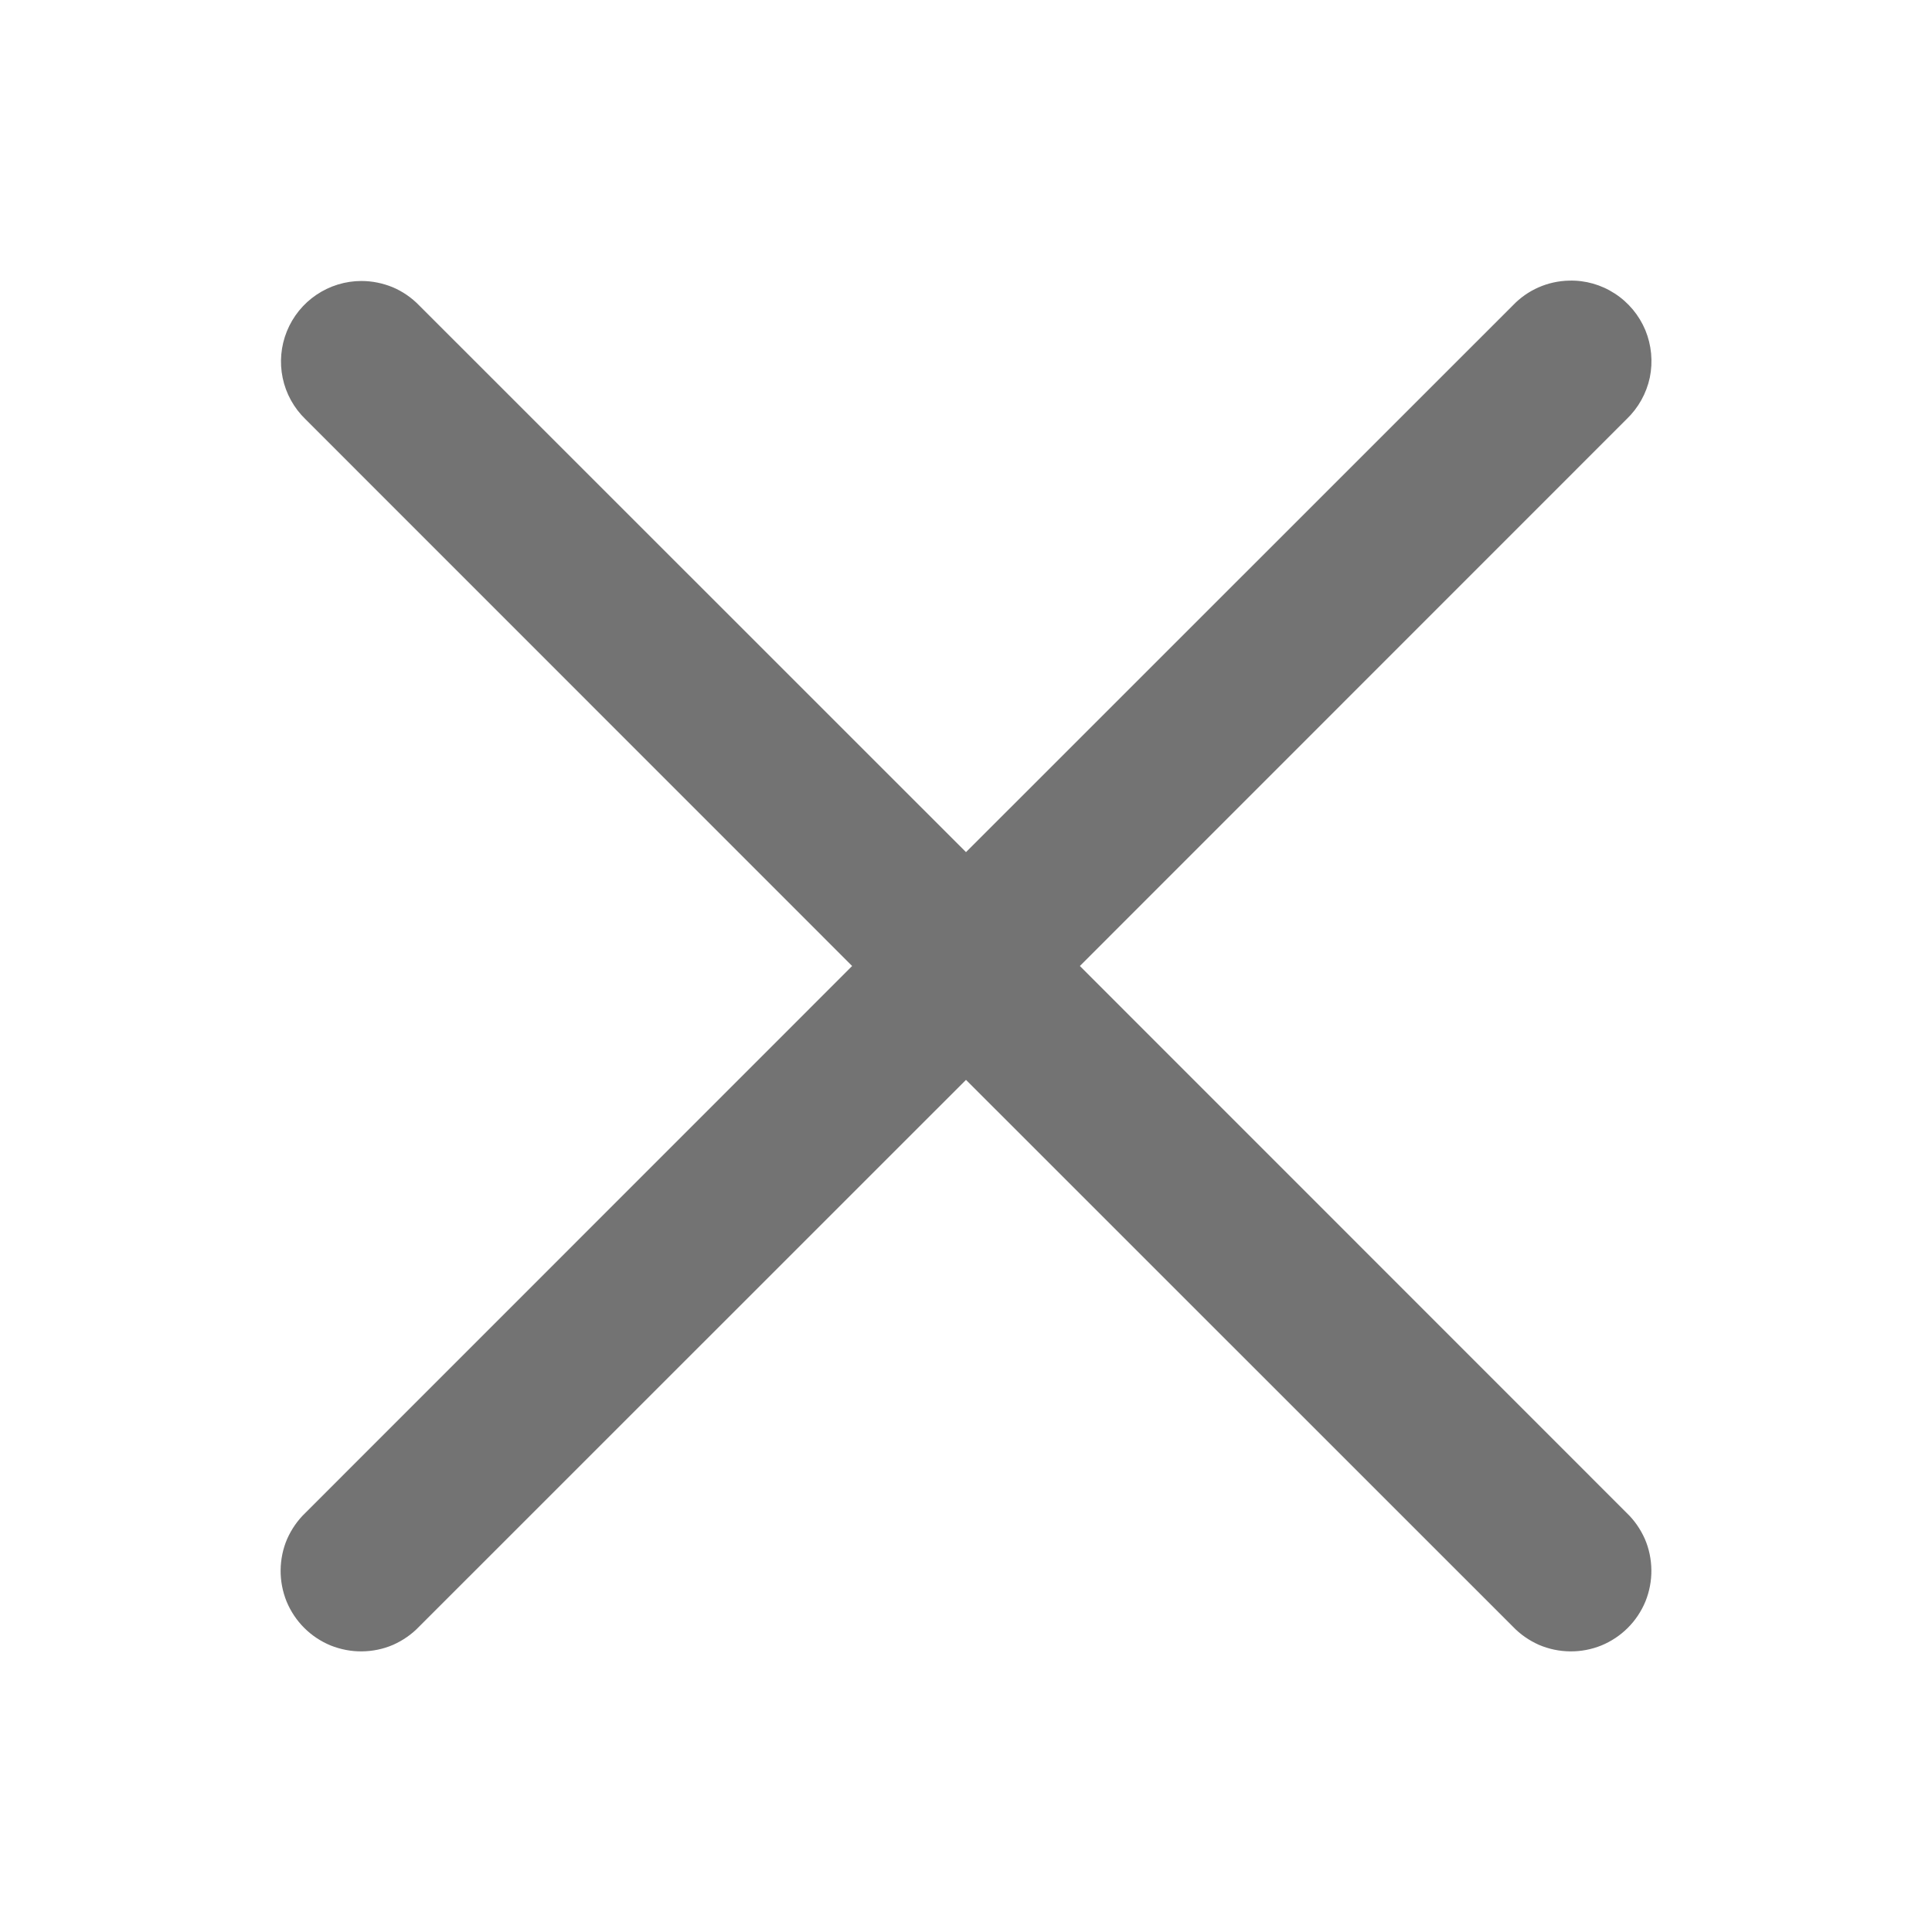
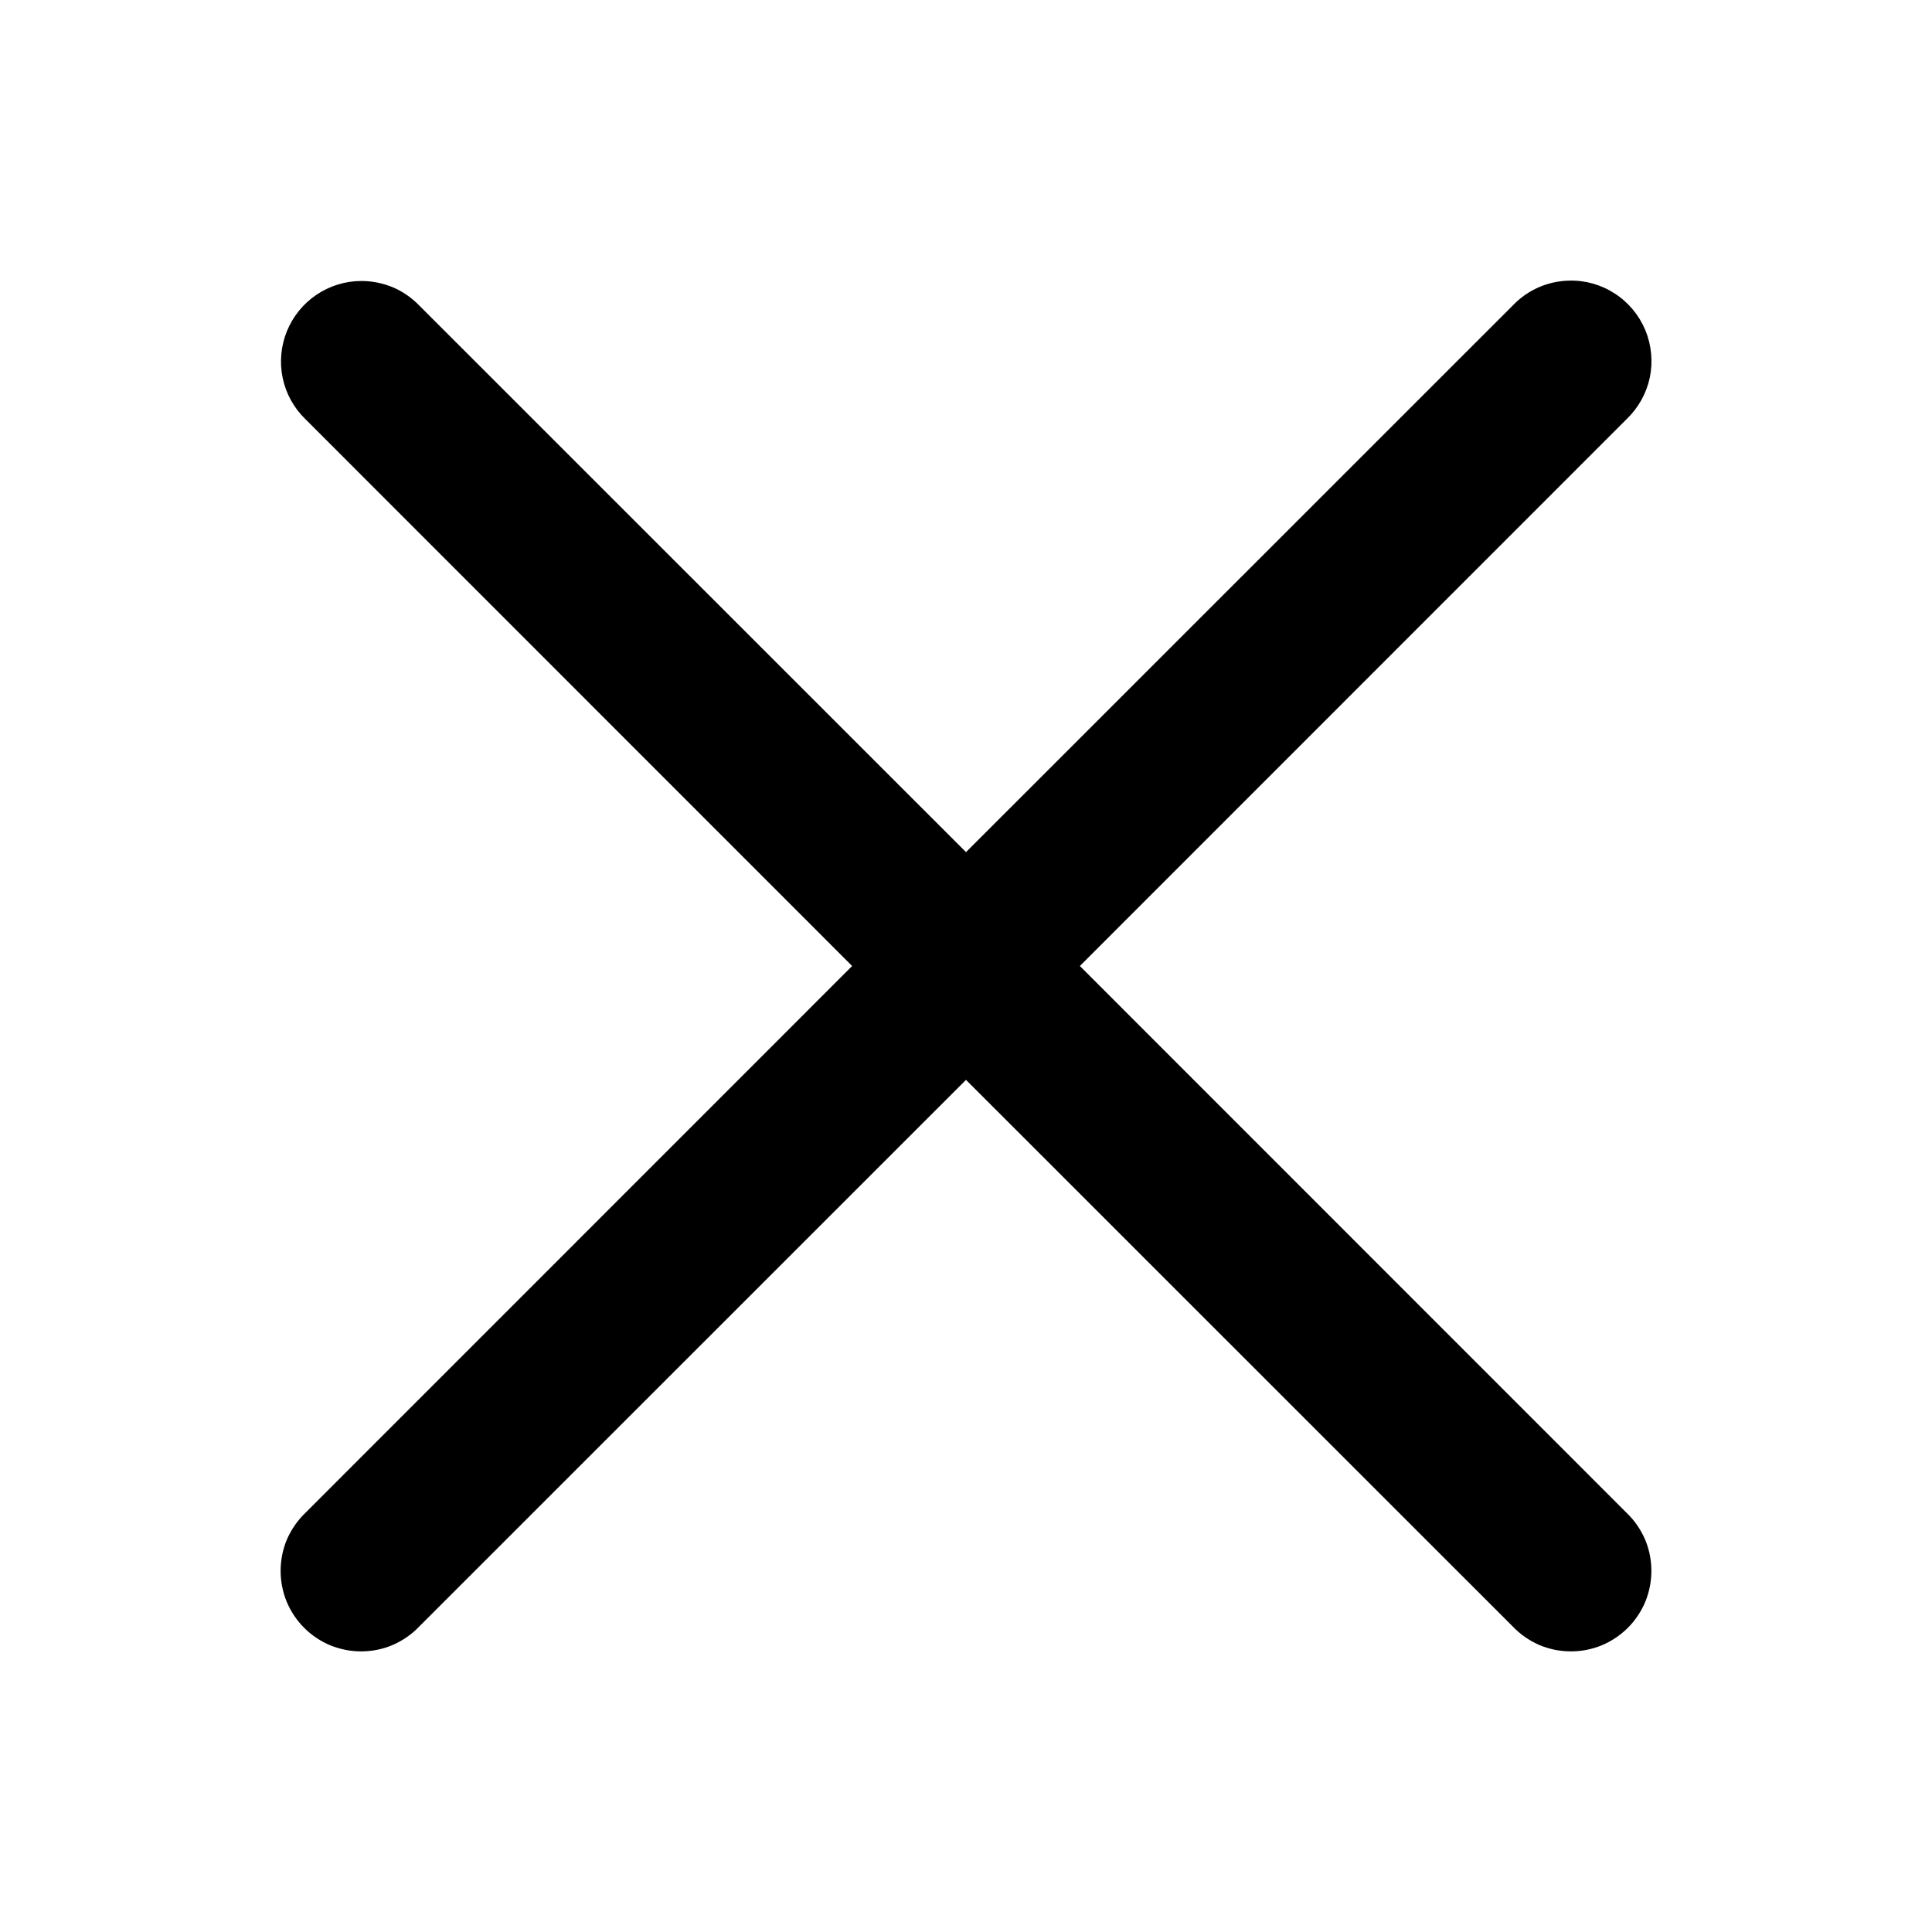
- <svg xmlns="http://www.w3.org/2000/svg" width="16" height="16" viewBox="0 0 16 16" fill="none">
+ <svg xmlns="http://www.w3.org/2000/svg" viewBox="0 0 16 16" fill="none">
  <g id="cancel">
-     <path id="vector" d="M12.994 2.324C12.818 2.328 12.651 2.401 12.529 2.529L8 7.057L3.471 2.529C3.409 2.465 3.335 2.414 3.253 2.379C3.17 2.345 3.082 2.327 2.993 2.327C2.86 2.327 2.731 2.367 2.621 2.441C2.511 2.515 2.426 2.62 2.376 2.743C2.326 2.866 2.314 3.001 2.341 3.13C2.368 3.26 2.434 3.379 2.529 3.471L7.057 8L2.529 12.529C2.465 12.59 2.414 12.664 2.378 12.745C2.343 12.826 2.325 12.914 2.324 13.003C2.323 13.091 2.34 13.18 2.373 13.262C2.407 13.344 2.456 13.418 2.519 13.481C2.582 13.544 2.656 13.593 2.738 13.627C2.821 13.66 2.909 13.677 2.997 13.676C3.086 13.675 3.174 13.657 3.255 13.622C3.336 13.586 3.41 13.535 3.471 13.471L8 8.943L12.529 13.471C12.59 13.535 12.664 13.586 12.745 13.622C12.827 13.657 12.914 13.675 13.003 13.676C13.092 13.677 13.18 13.66 13.262 13.627C13.344 13.593 13.418 13.544 13.481 13.481C13.544 13.418 13.593 13.344 13.627 13.262C13.66 13.18 13.677 13.091 13.676 13.003C13.675 12.914 13.657 12.826 13.622 12.745C13.586 12.664 13.535 12.59 13.471 12.529L8.943 8L13.471 3.471C13.568 3.378 13.635 3.258 13.663 3.127C13.69 2.995 13.677 2.858 13.626 2.734C13.574 2.61 13.486 2.504 13.373 2.431C13.261 2.358 13.129 2.32 12.994 2.324Z" fill="#737373" />
+     <path id="vector" d="M12.994 2.324C12.818 2.328 12.651 2.401 12.529 2.529L8 7.057L3.471 2.529C3.409 2.465 3.335 2.414 3.253 2.379C3.17 2.345 3.082 2.327 2.993 2.327C2.86 2.327 2.731 2.367 2.621 2.441C2.511 2.515 2.426 2.62 2.376 2.743C2.326 2.866 2.314 3.001 2.341 3.13C2.368 3.26 2.434 3.379 2.529 3.471L7.057 8L2.529 12.529C2.465 12.59 2.414 12.664 2.378 12.745C2.343 12.826 2.325 12.914 2.324 13.003C2.323 13.091 2.34 13.18 2.373 13.262C2.407 13.344 2.456 13.418 2.519 13.481C2.582 13.544 2.656 13.593 2.738 13.627C2.821 13.66 2.909 13.677 2.997 13.676C3.086 13.675 3.174 13.657 3.255 13.622C3.336 13.586 3.41 13.535 3.471 13.471L8 8.943L12.529 13.471C12.59 13.535 12.664 13.586 12.745 13.622C12.827 13.657 12.914 13.675 13.003 13.676C13.092 13.677 13.18 13.66 13.262 13.627C13.344 13.593 13.418 13.544 13.481 13.481C13.544 13.418 13.593 13.344 13.627 13.262C13.66 13.18 13.677 13.091 13.676 13.003C13.675 12.914 13.657 12.826 13.622 12.745C13.586 12.664 13.535 12.59 13.471 12.529L8.943 8L13.471 3.471C13.568 3.378 13.635 3.258 13.663 3.127C13.69 2.995 13.677 2.858 13.626 2.734C13.574 2.61 13.486 2.504 13.373 2.431C13.261 2.358 13.129 2.32 12.994 2.324Z" fill="currentColor" />
  </g>
</svg>
